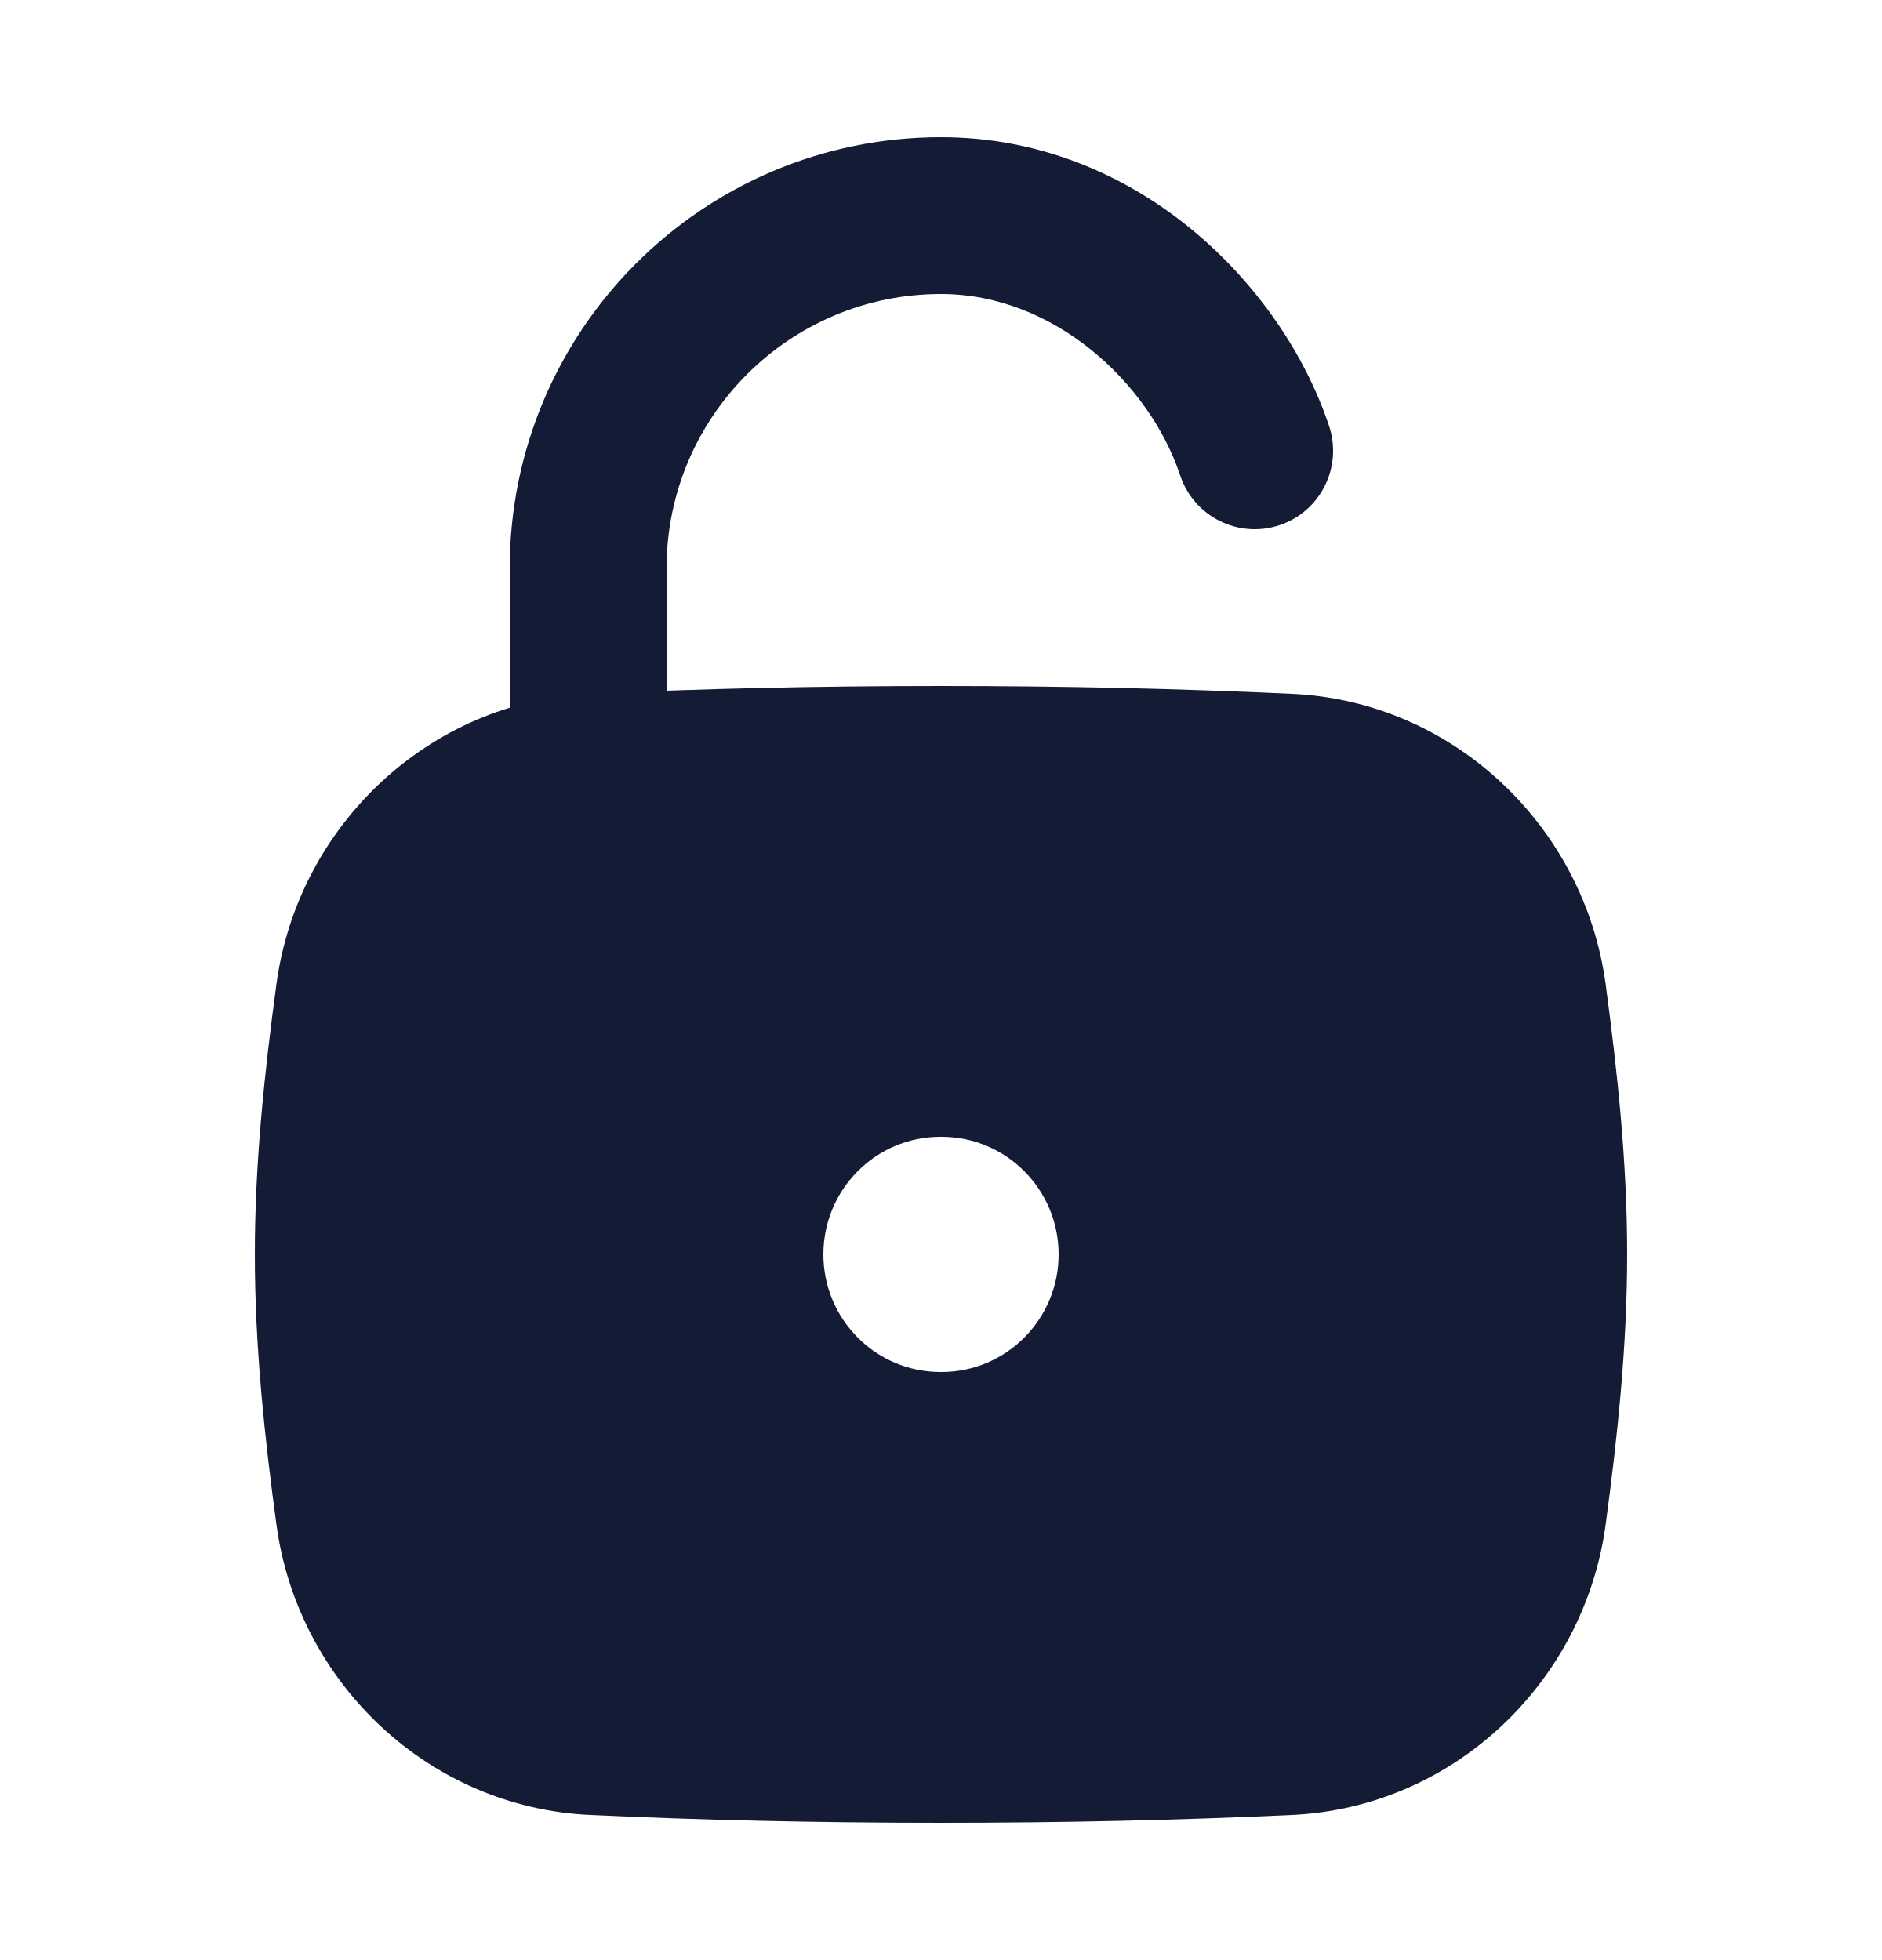
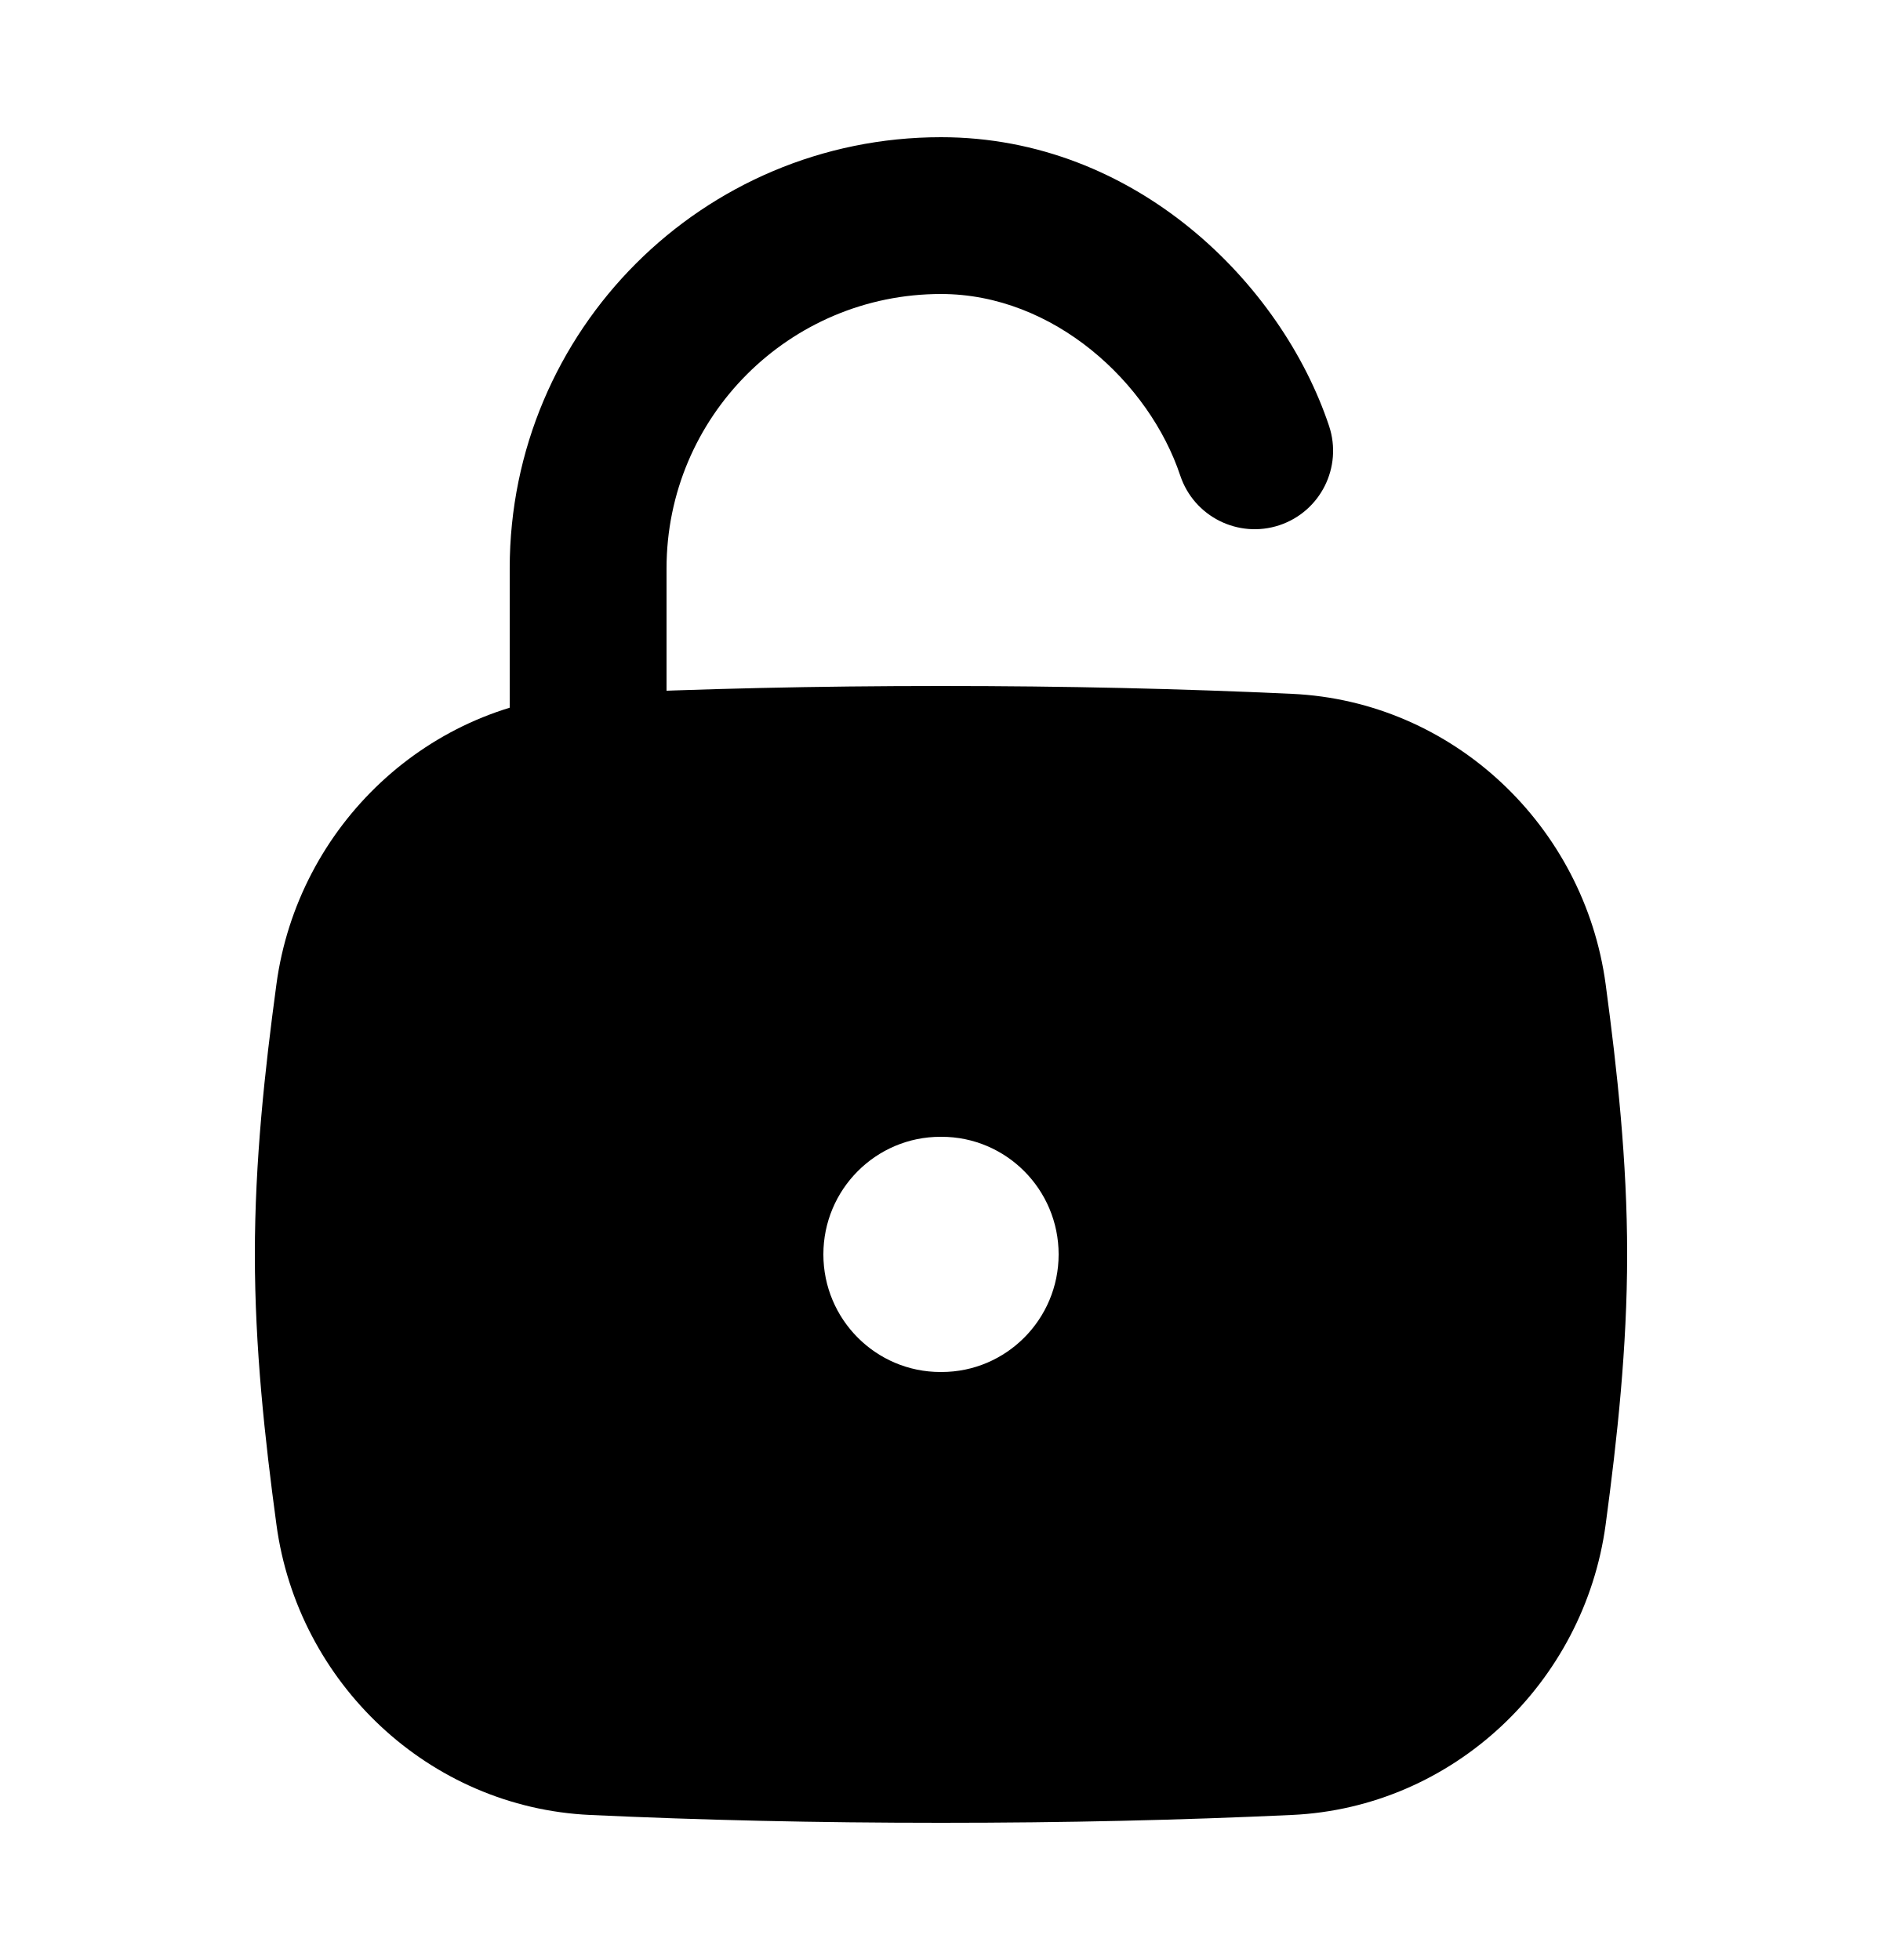
<svg xmlns="http://www.w3.org/2000/svg" width="24" height="25" viewBox="0 0 24 25" fill="none">
-   <path fill-rule="evenodd" clip-rule="evenodd" d="M12 3.75C10.067 3.75 8.5 5.317 8.5 7.25V9.75C8.5 10.302 8.052 10.75 7.5 10.75C6.948 10.75 6.5 10.302 6.5 9.75V7.25C6.5 4.212 8.962 1.75 12 1.75C14.481 1.75 16.344 3.619 16.949 5.434C17.123 5.958 16.84 6.524 16.316 6.699C15.792 6.873 15.226 6.59 15.051 6.066C14.656 4.881 13.438 3.75 12 3.75Z" fill="#141B34" />
-   <path fill-rule="evenodd" clip-rule="evenodd" d="M12 8.75C10.404 8.75 8.954 8.784 7.525 8.85C5.467 8.944 3.796 10.538 3.525 12.555C3.376 13.656 3.25 14.812 3.25 16C3.25 17.188 3.376 18.344 3.525 19.445C3.796 21.462 5.467 23.055 7.525 23.15C8.954 23.216 10.404 23.25 12 23.25C13.596 23.25 15.046 23.216 16.475 23.15C18.533 23.055 20.204 21.462 20.476 19.445C20.624 18.344 20.75 17.188 20.75 16C20.75 14.812 20.624 13.656 20.476 12.555C20.204 10.538 18.533 8.944 16.475 8.85C15.046 8.784 13.596 8.75 12 8.75ZM11.993 14.5C11.169 14.5 10.5 15.172 10.5 16C10.5 16.828 11.169 17.5 11.993 17.5H12.007C12.831 17.5 13.5 16.828 13.5 16C13.5 15.172 12.831 14.5 12.007 14.5H11.993Z" fill="#141B34" />
+   <path fill-rule="evenodd" clip-rule="evenodd" d="M12 3.75C10.067 3.75 8.5 5.317 8.5 7.25V9.75C8.5 10.302 8.052 10.75 7.5 10.75C6.948 10.75 6.5 10.302 6.5 9.75V7.25C6.5 4.212 8.962 1.75 12 1.75C14.481 1.75 16.344 3.619 16.949 5.434C17.123 5.958 16.84 6.524 16.316 6.699C15.792 6.873 15.226 6.59 15.051 6.066C14.656 4.881 13.438 3.75 12 3.75Z" fill="currentColor" />
+   <path fill-rule="evenodd" clip-rule="evenodd" d="M12 8.75C10.404 8.75 8.954 8.784 7.525 8.85C5.467 8.944 3.796 10.538 3.525 12.555C3.376 13.656 3.25 14.812 3.25 16C3.25 17.188 3.376 18.344 3.525 19.445C3.796 21.462 5.467 23.055 7.525 23.15C8.954 23.216 10.404 23.25 12 23.25C13.596 23.25 15.046 23.216 16.475 23.15C18.533 23.055 20.204 21.462 20.476 19.445C20.624 18.344 20.75 17.188 20.75 16C20.75 14.812 20.624 13.656 20.476 12.555C20.204 10.538 18.533 8.944 16.475 8.85C15.046 8.784 13.596 8.75 12 8.75ZM11.993 14.5C11.169 14.5 10.5 15.172 10.5 16C10.5 16.828 11.169 17.5 11.993 17.5H12.007C12.831 17.5 13.5 16.828 13.5 16C13.5 15.172 12.831 14.5 12.007 14.5H11.993Z" fill="currentColor" />
</svg>
